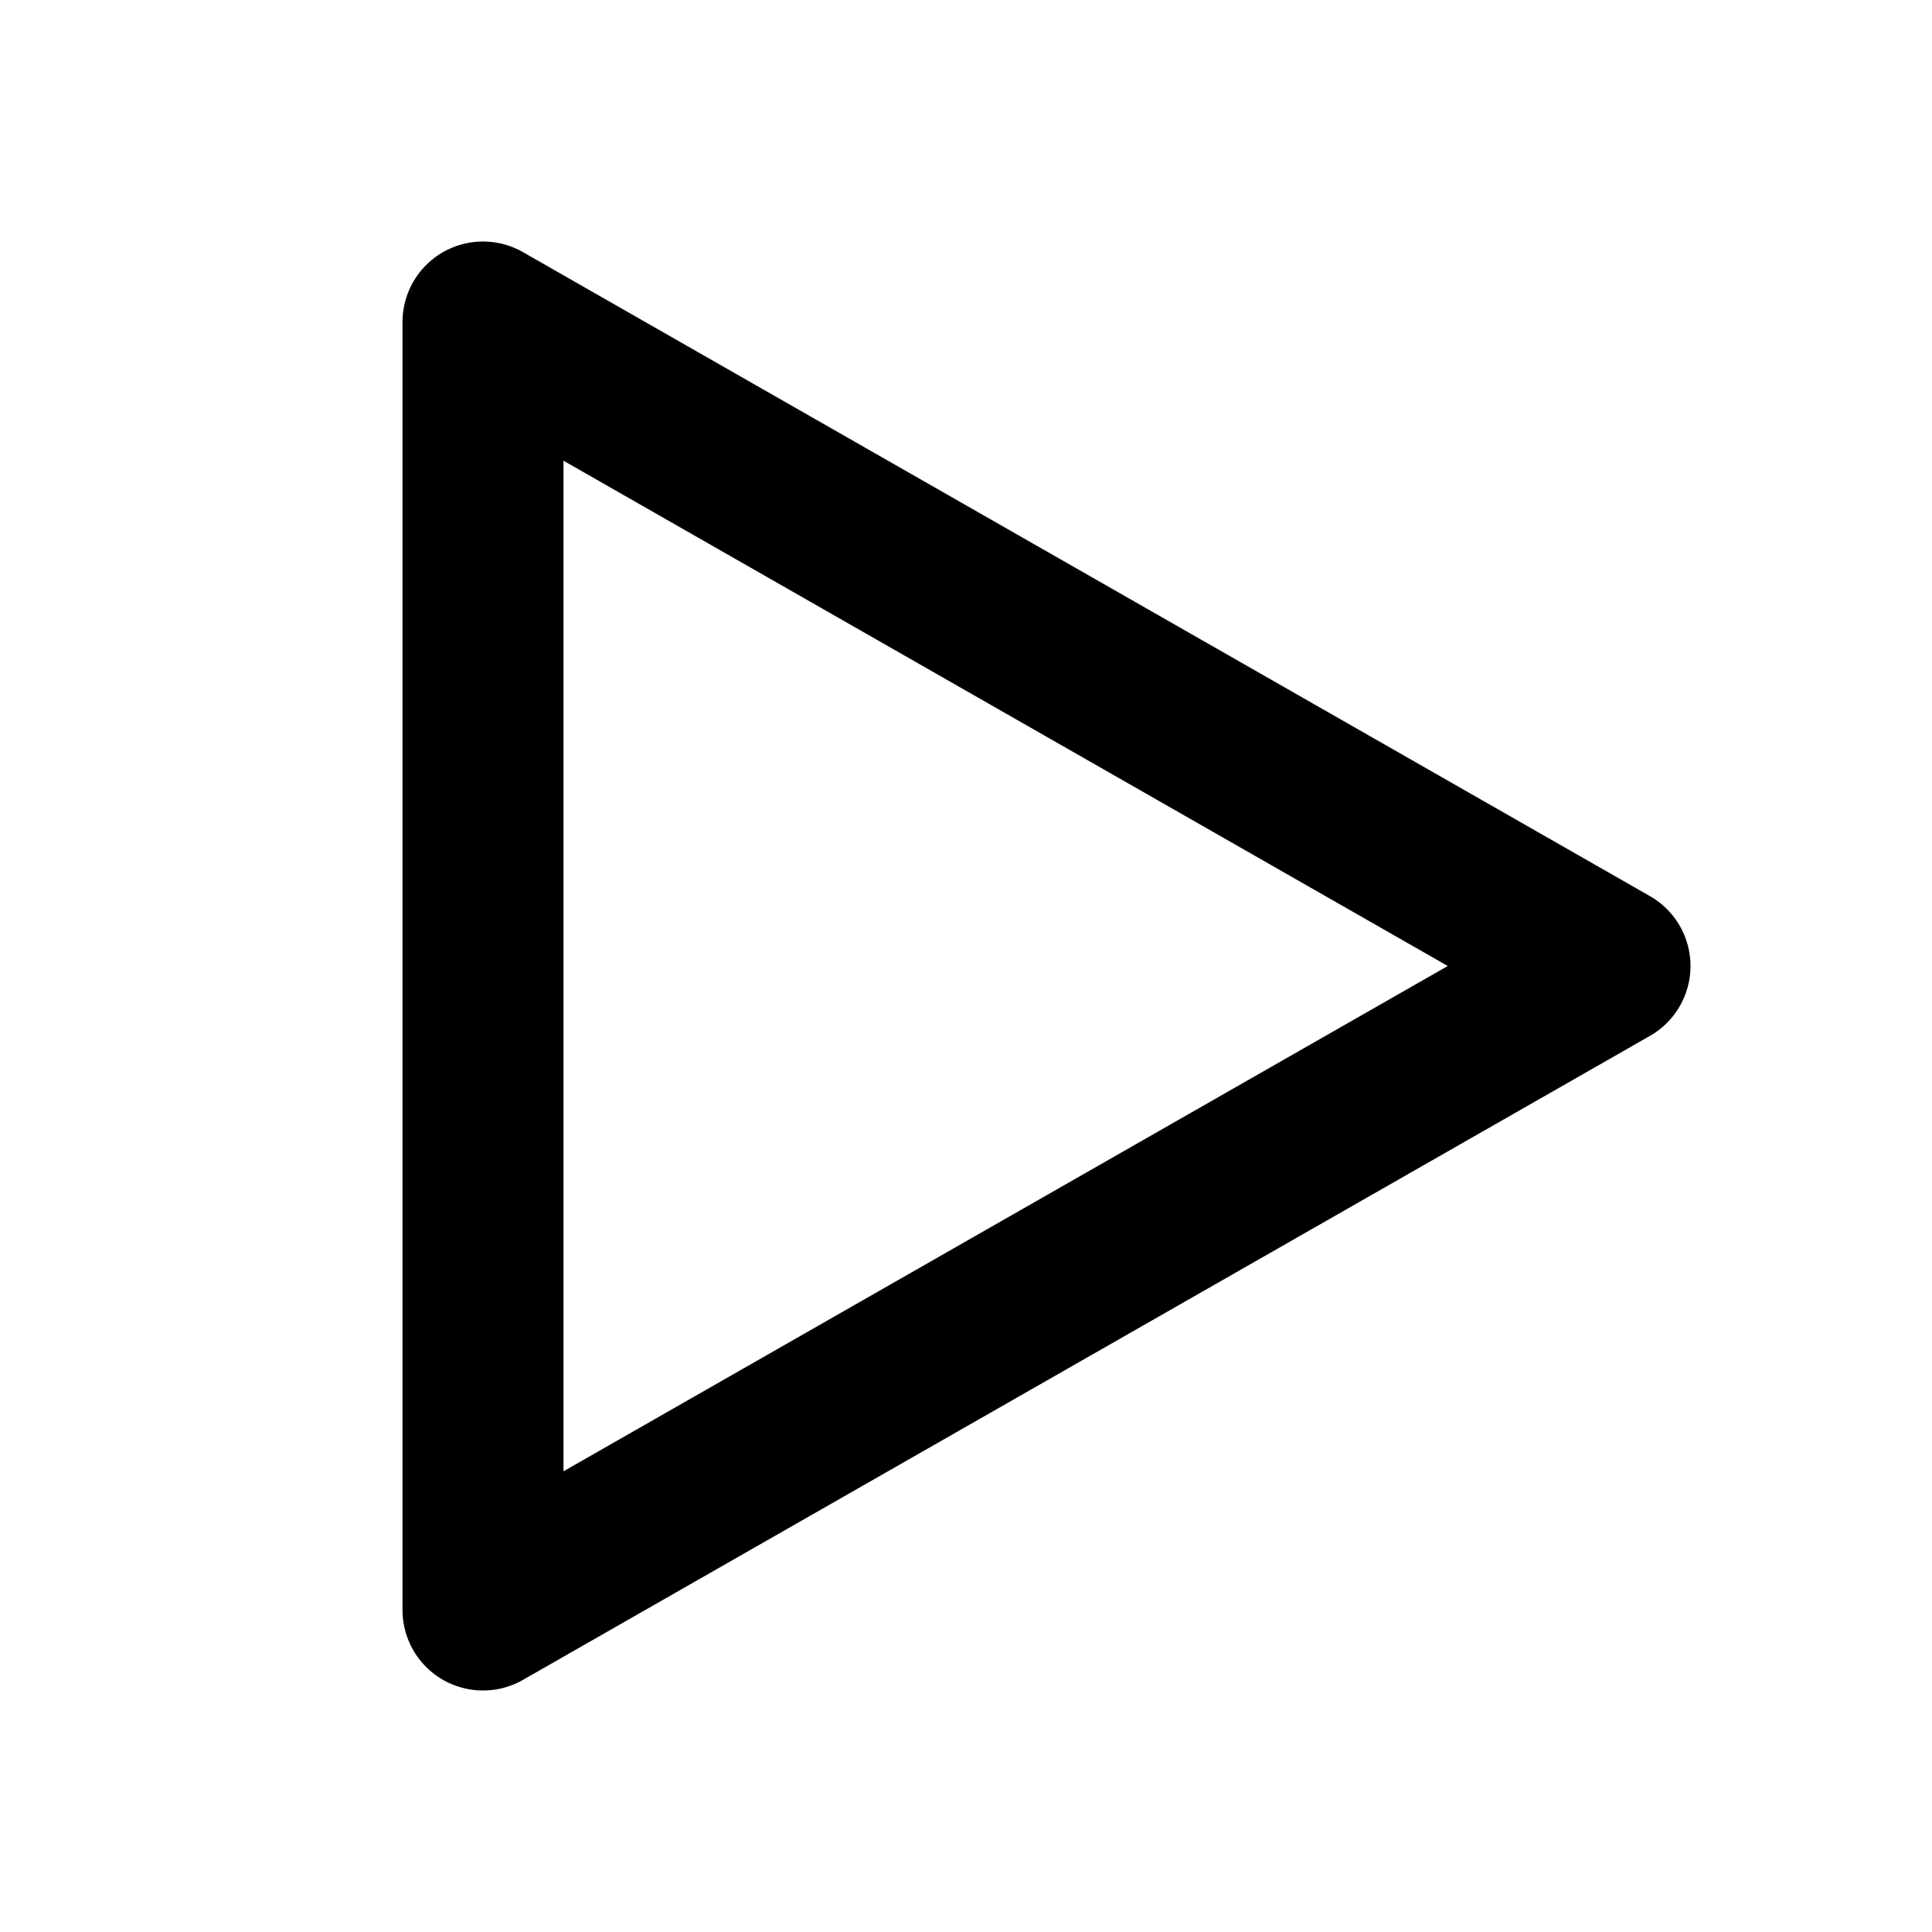
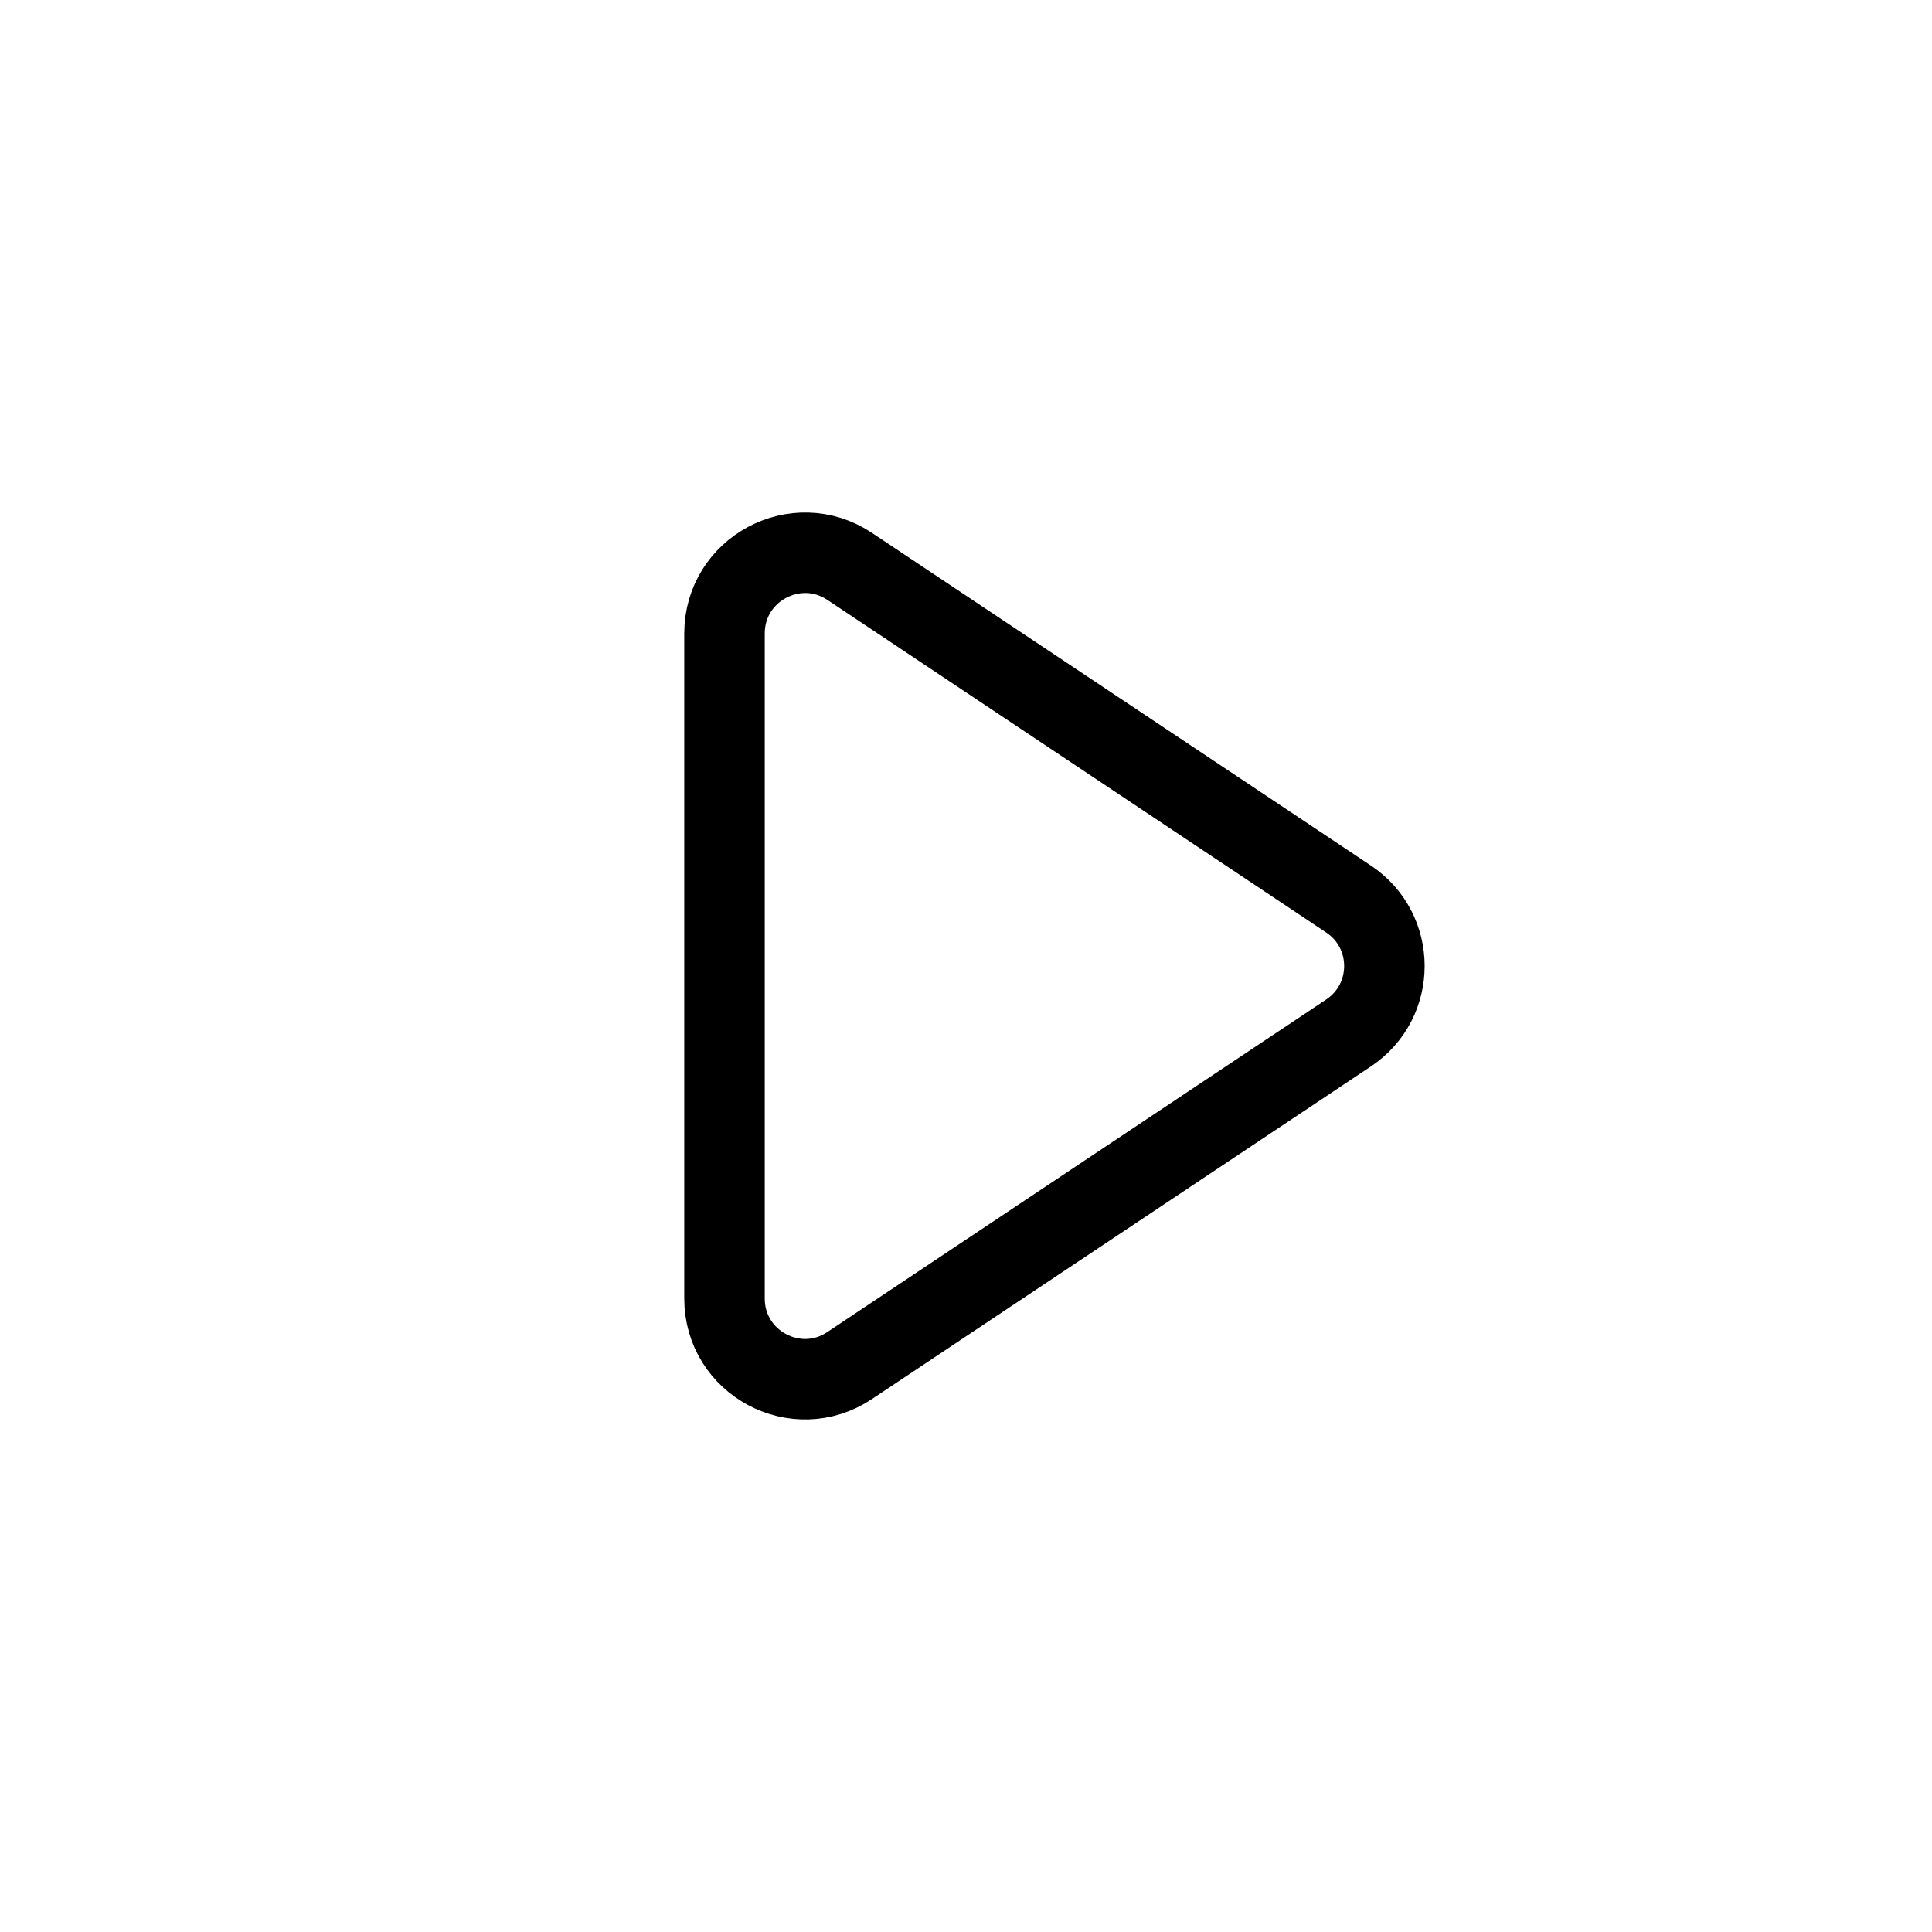
- <svg xmlns="http://www.w3.org/2000/svg" width="24" height="24" viewBox="0 0 24 24">
-   <path fill="none" stroke="currentColor" stroke-linecap="round" stroke-linejoin="round" stroke-width="2" d="M6 4v16m14-8L6 20m14-8L6 4" />
+ <svg xmlns="http://www.w3.org/2000/svg" width="800px" height="800px" viewBox="0 0 24 24" fill="none">
+   <path d="M16.752 11.168L10.555 7.036C9.89 6.593 9 7.07 9 7.869V16.131C9 16.93 9.89 17.407 10.555 16.963L16.752 12.832C17.346 12.436 17.346 11.564 16.752 11.168Z" stroke="#000000" stroke-linecap="round" stroke-linejoin="round" />
</svg>
